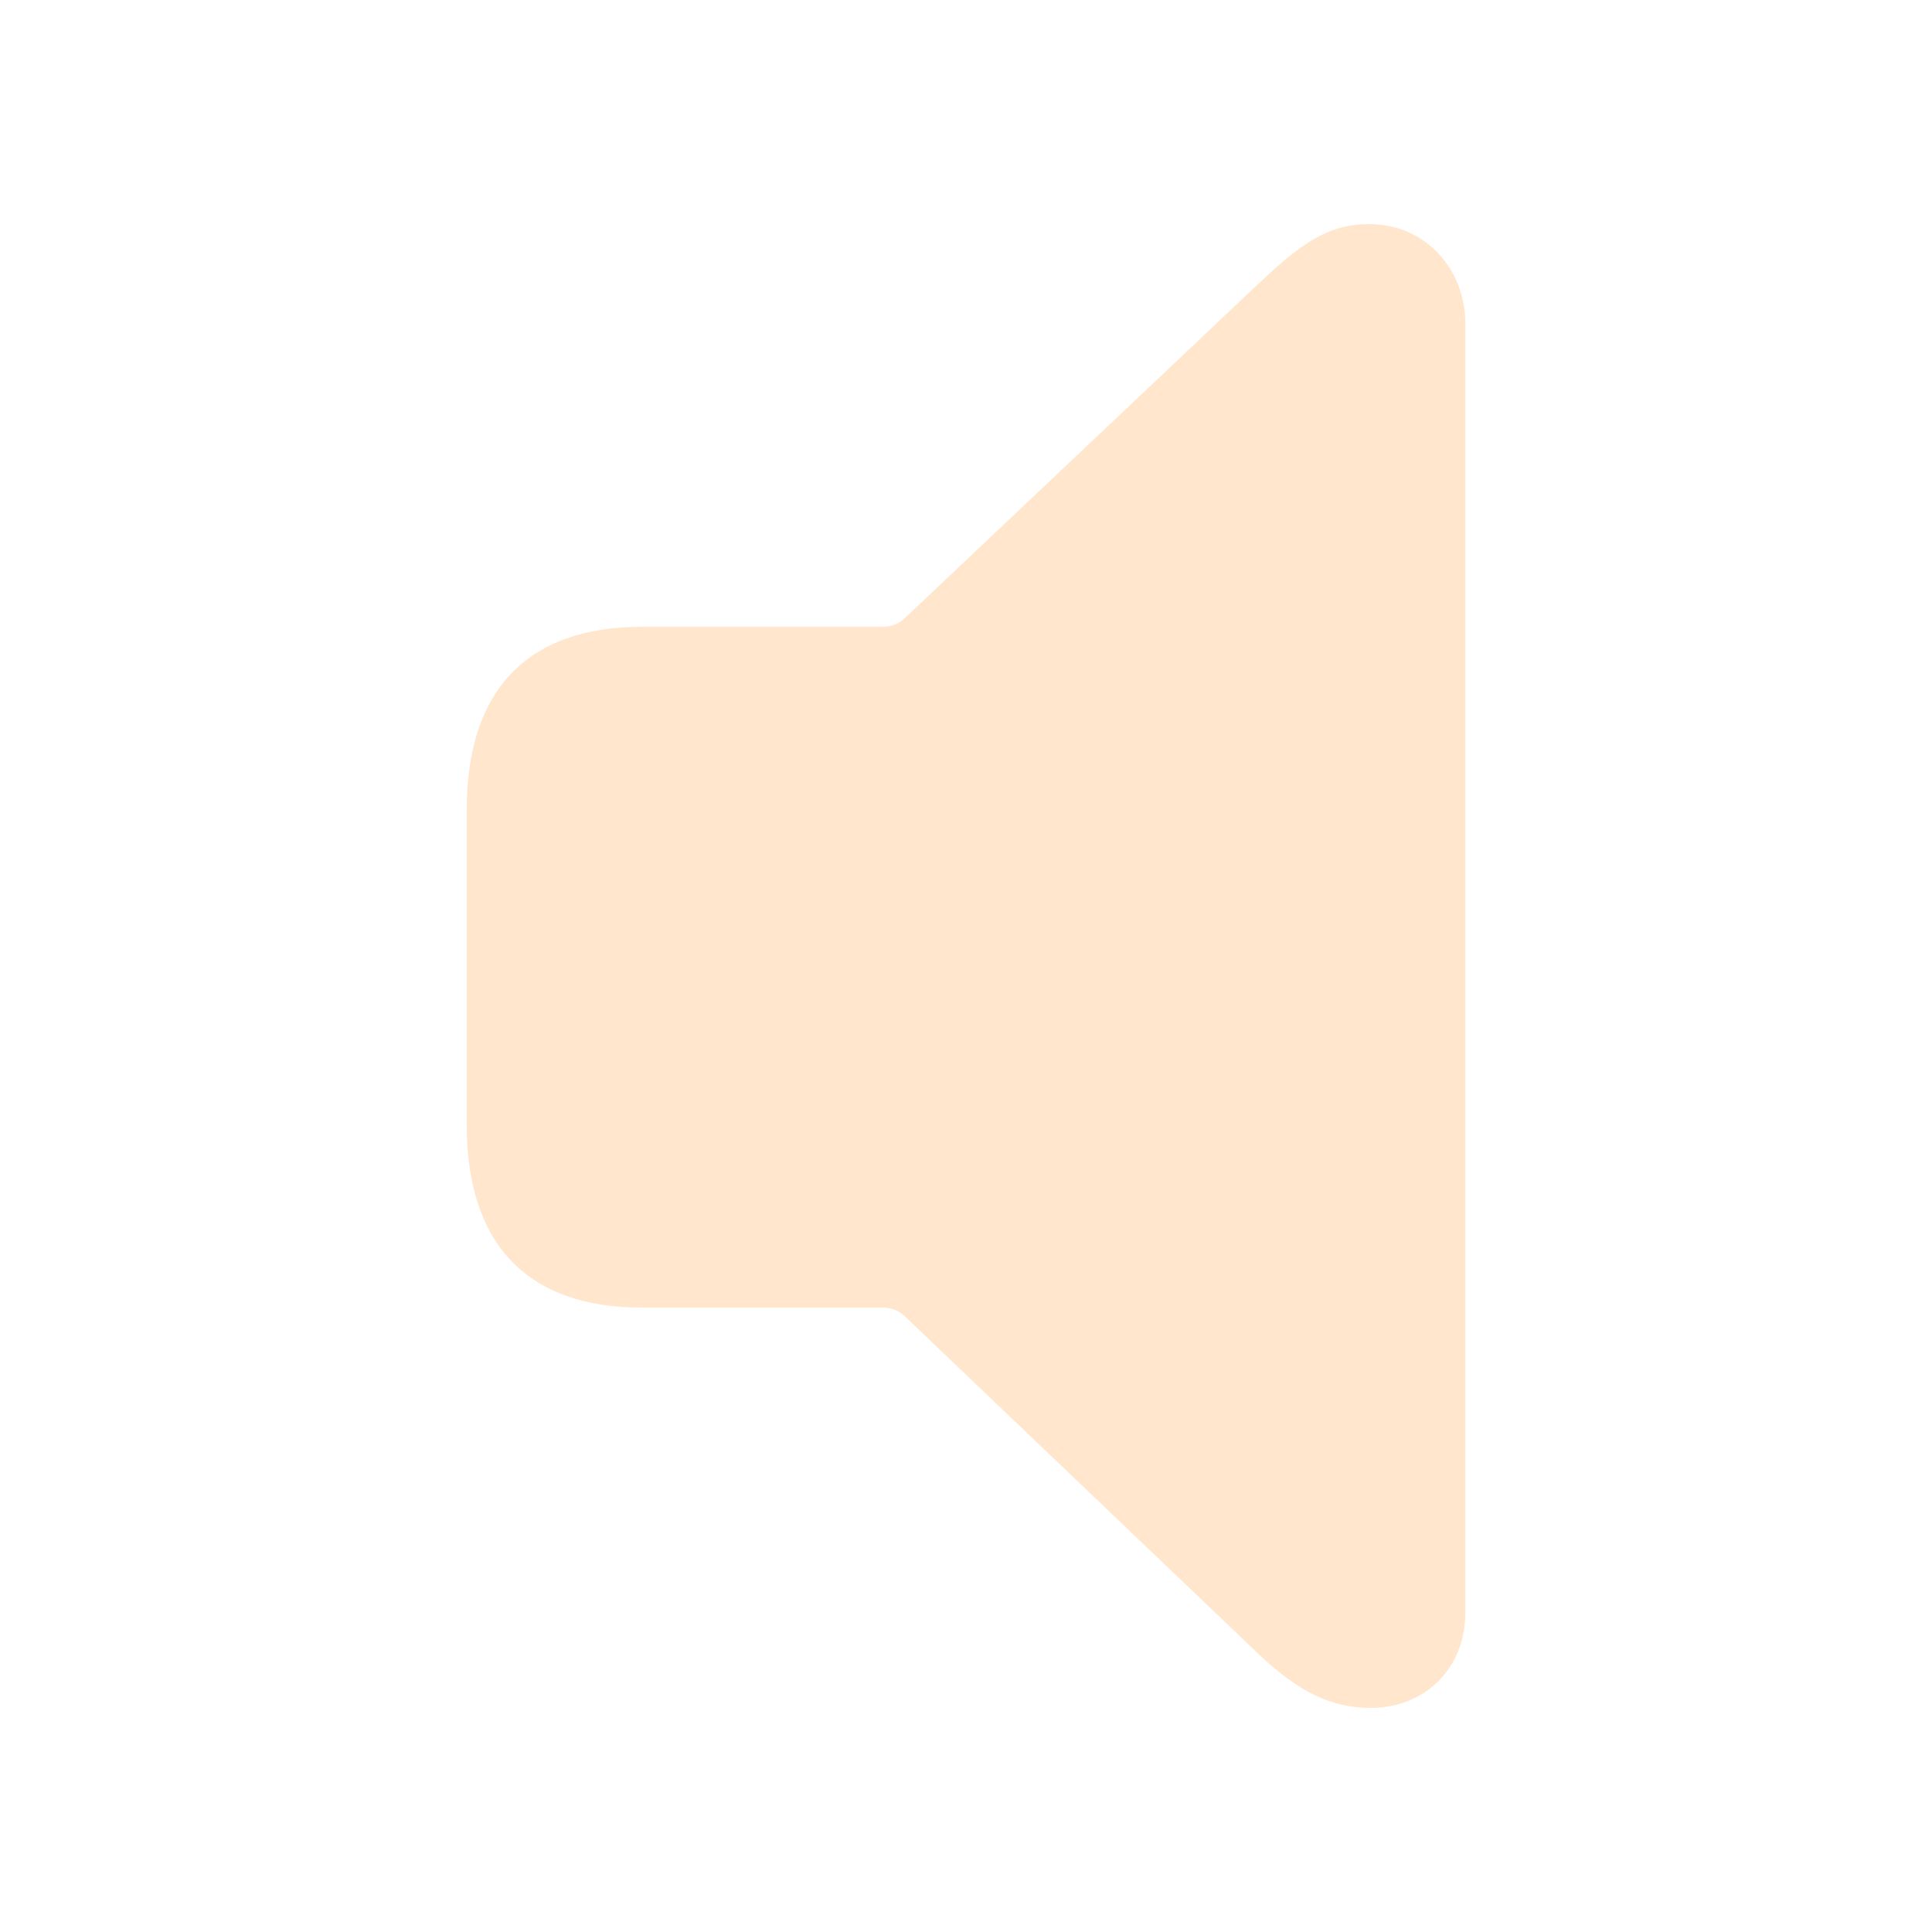
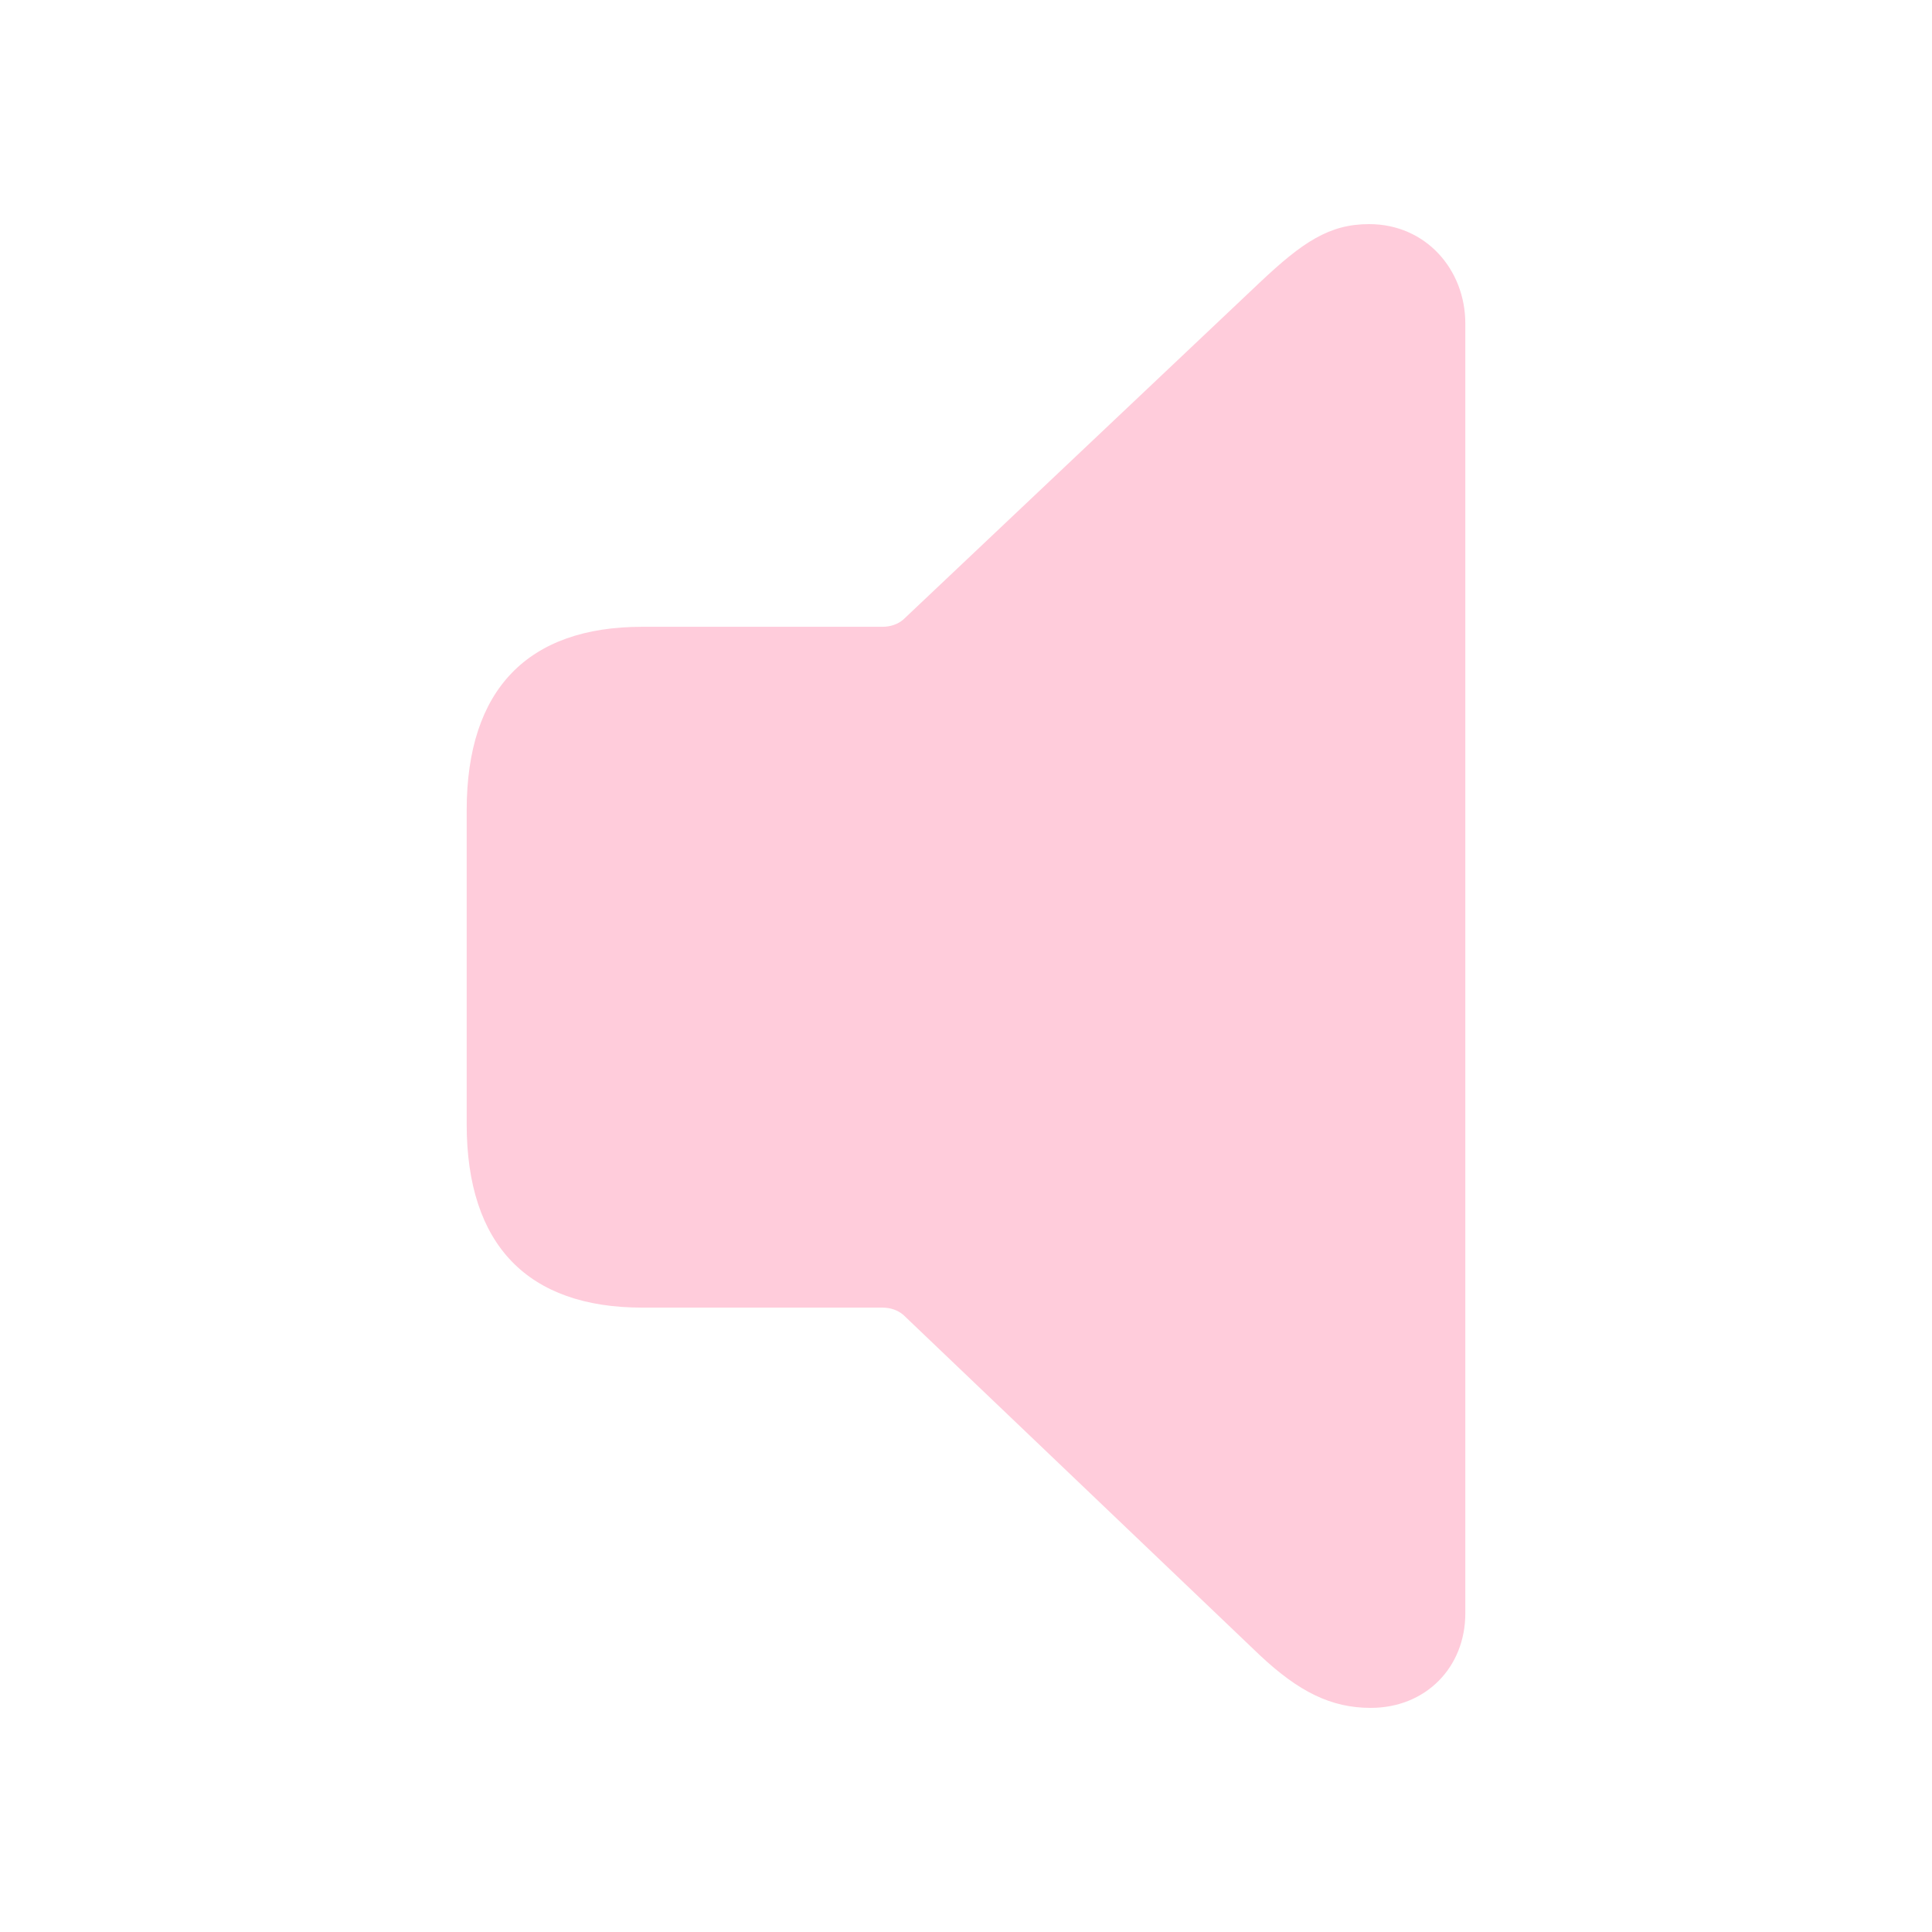
- <svg fill="#FFE6CC" width="120px" height="120px" viewBox="0 0 56 56">
+ <svg fill="#FFCCDB" width="120px" height="120px" viewBox="0 0 56 56">
  <path d="M 39.73 49.504 C 41.324 49.504 42.473 48.332 42.473 46.762 L 42.473 9.379 C 42.473 7.809 41.324 6.496 39.684 6.496 C 38.535 6.496 37.762 7.012 36.52 8.184 L 26.184 17.957 C 26.02 18.098 25.809 18.168 25.574 18.168 L 18.613 18.168 C 15.309 18.168 13.527 19.973 13.527 23.488 L 13.527 32.582 C 13.527 36.098 15.309 37.902 18.613 37.902 L 25.574 37.902 C 25.809 37.902 26.02 37.973 26.184 38.113 L 36.52 47.98 C 37.645 49.035 38.582 49.504 39.73 49.504 Z" />
</svg>
